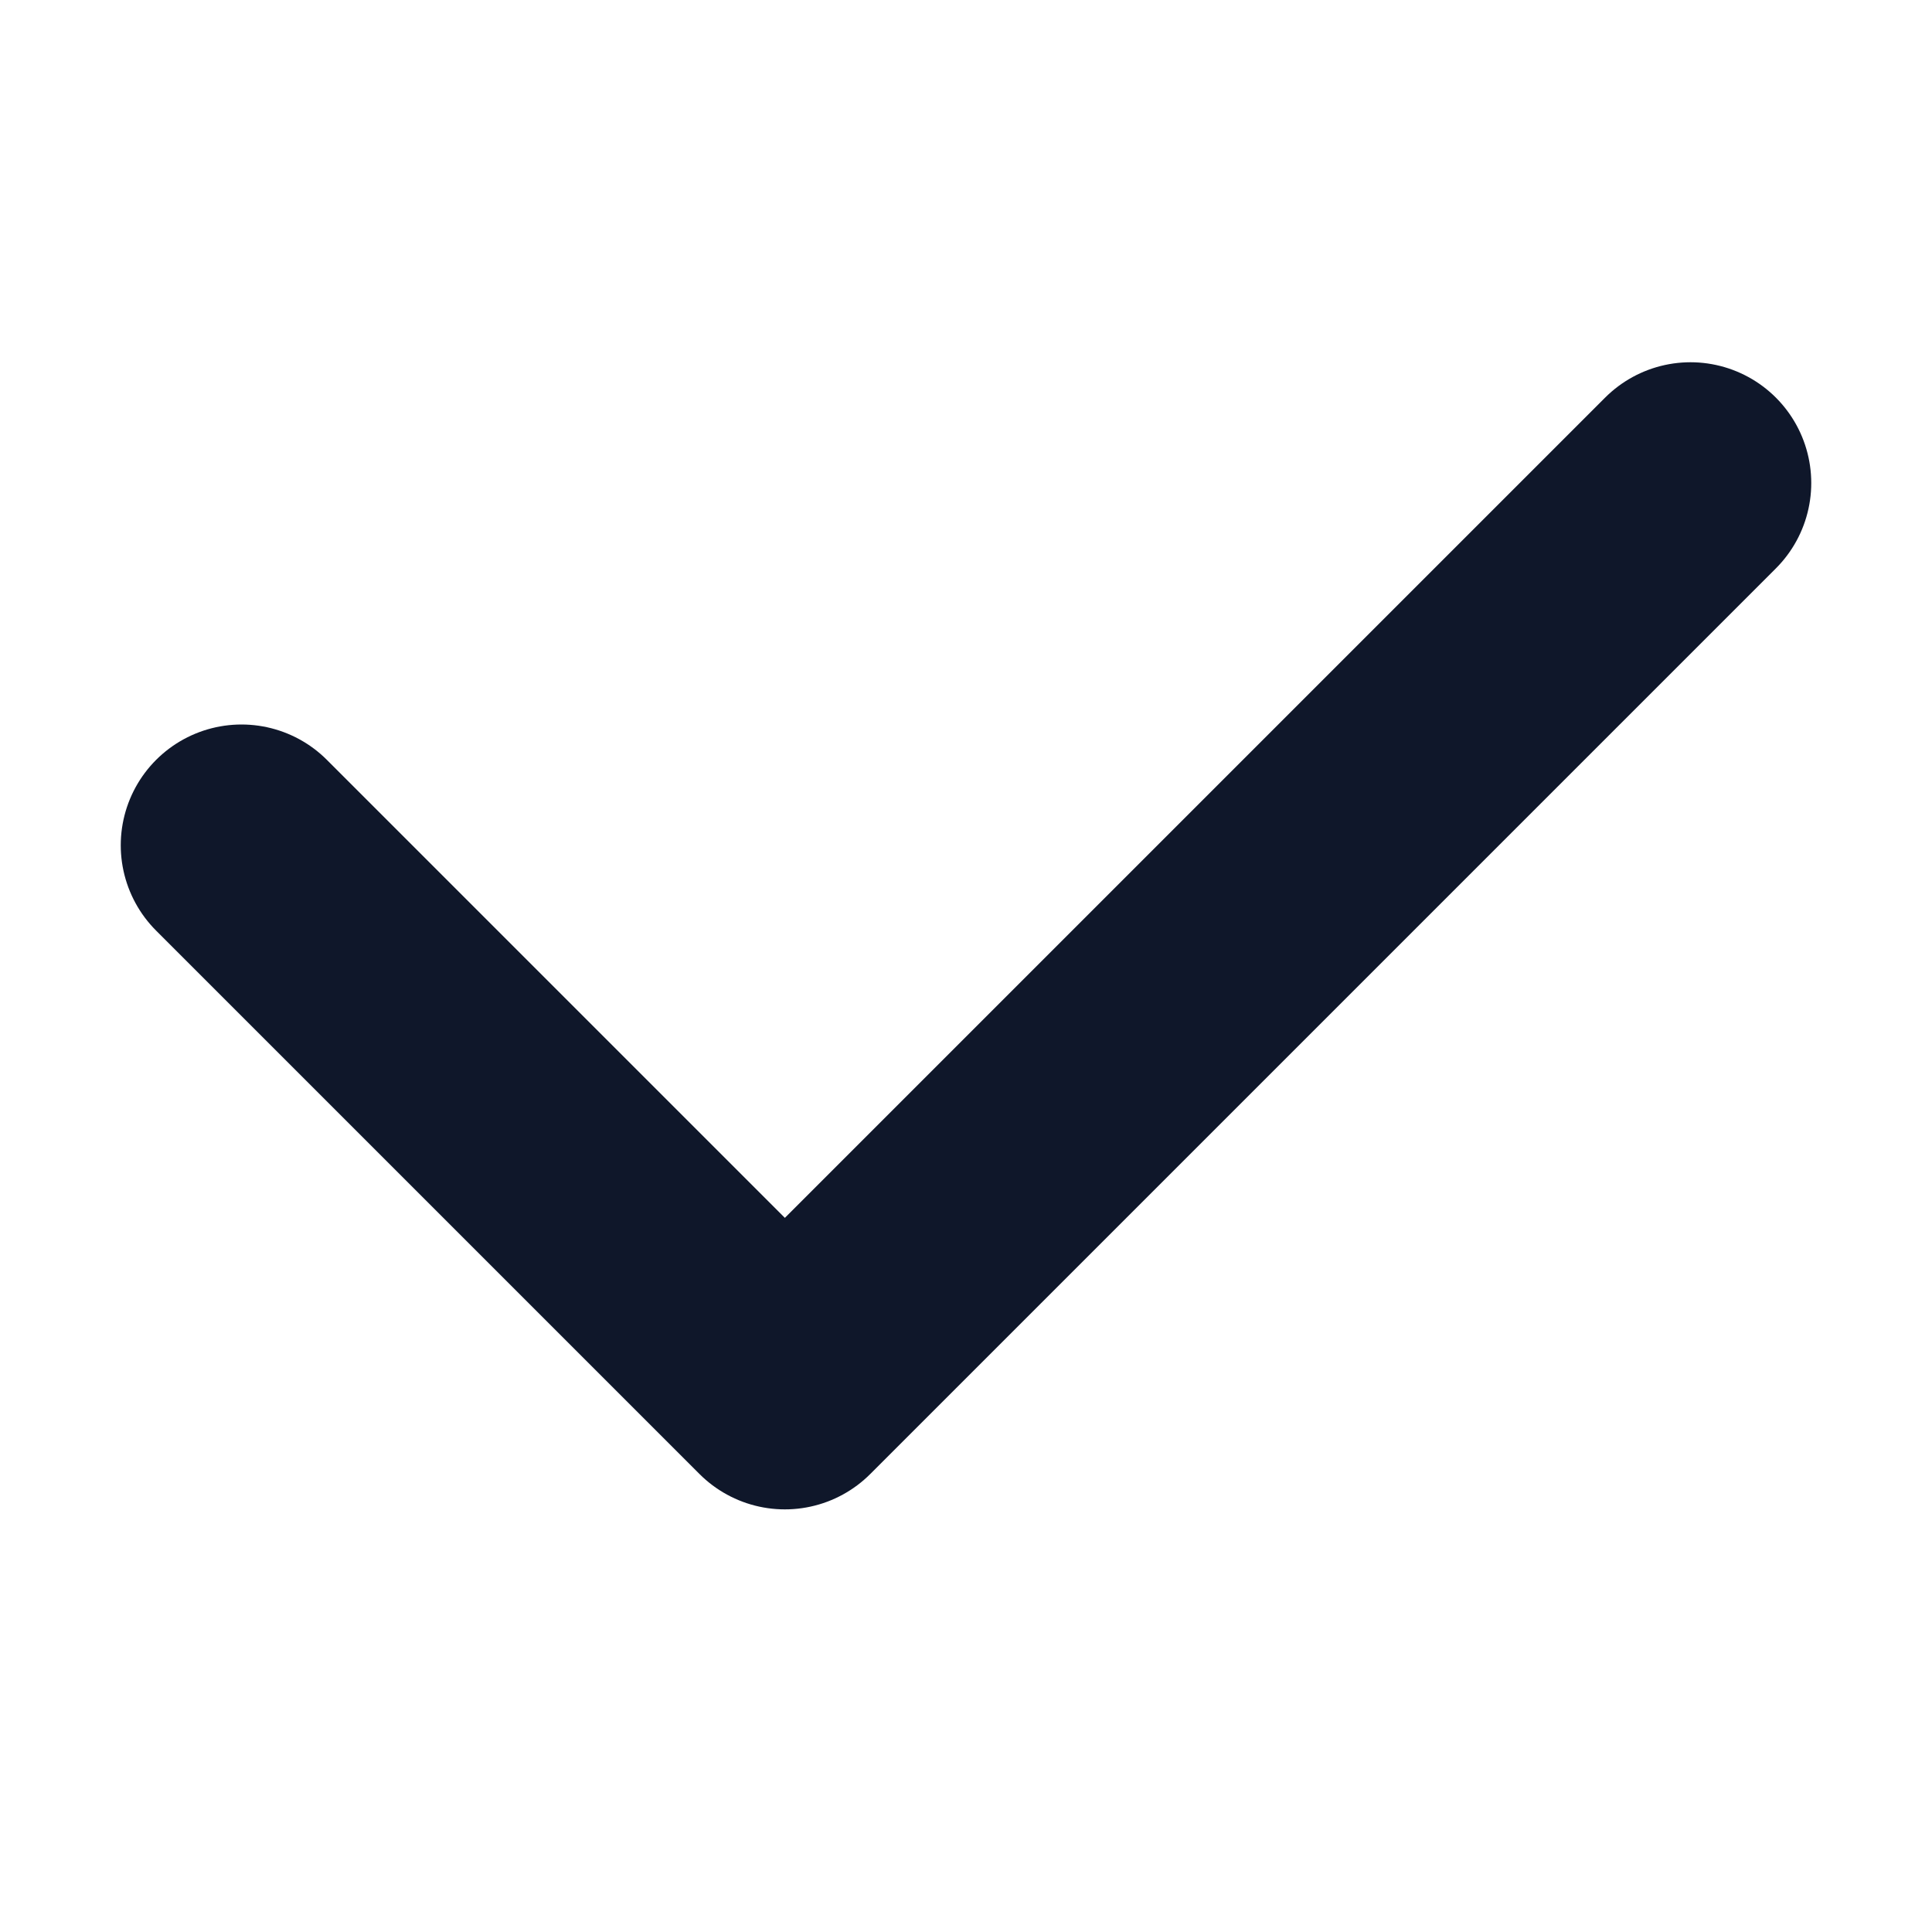
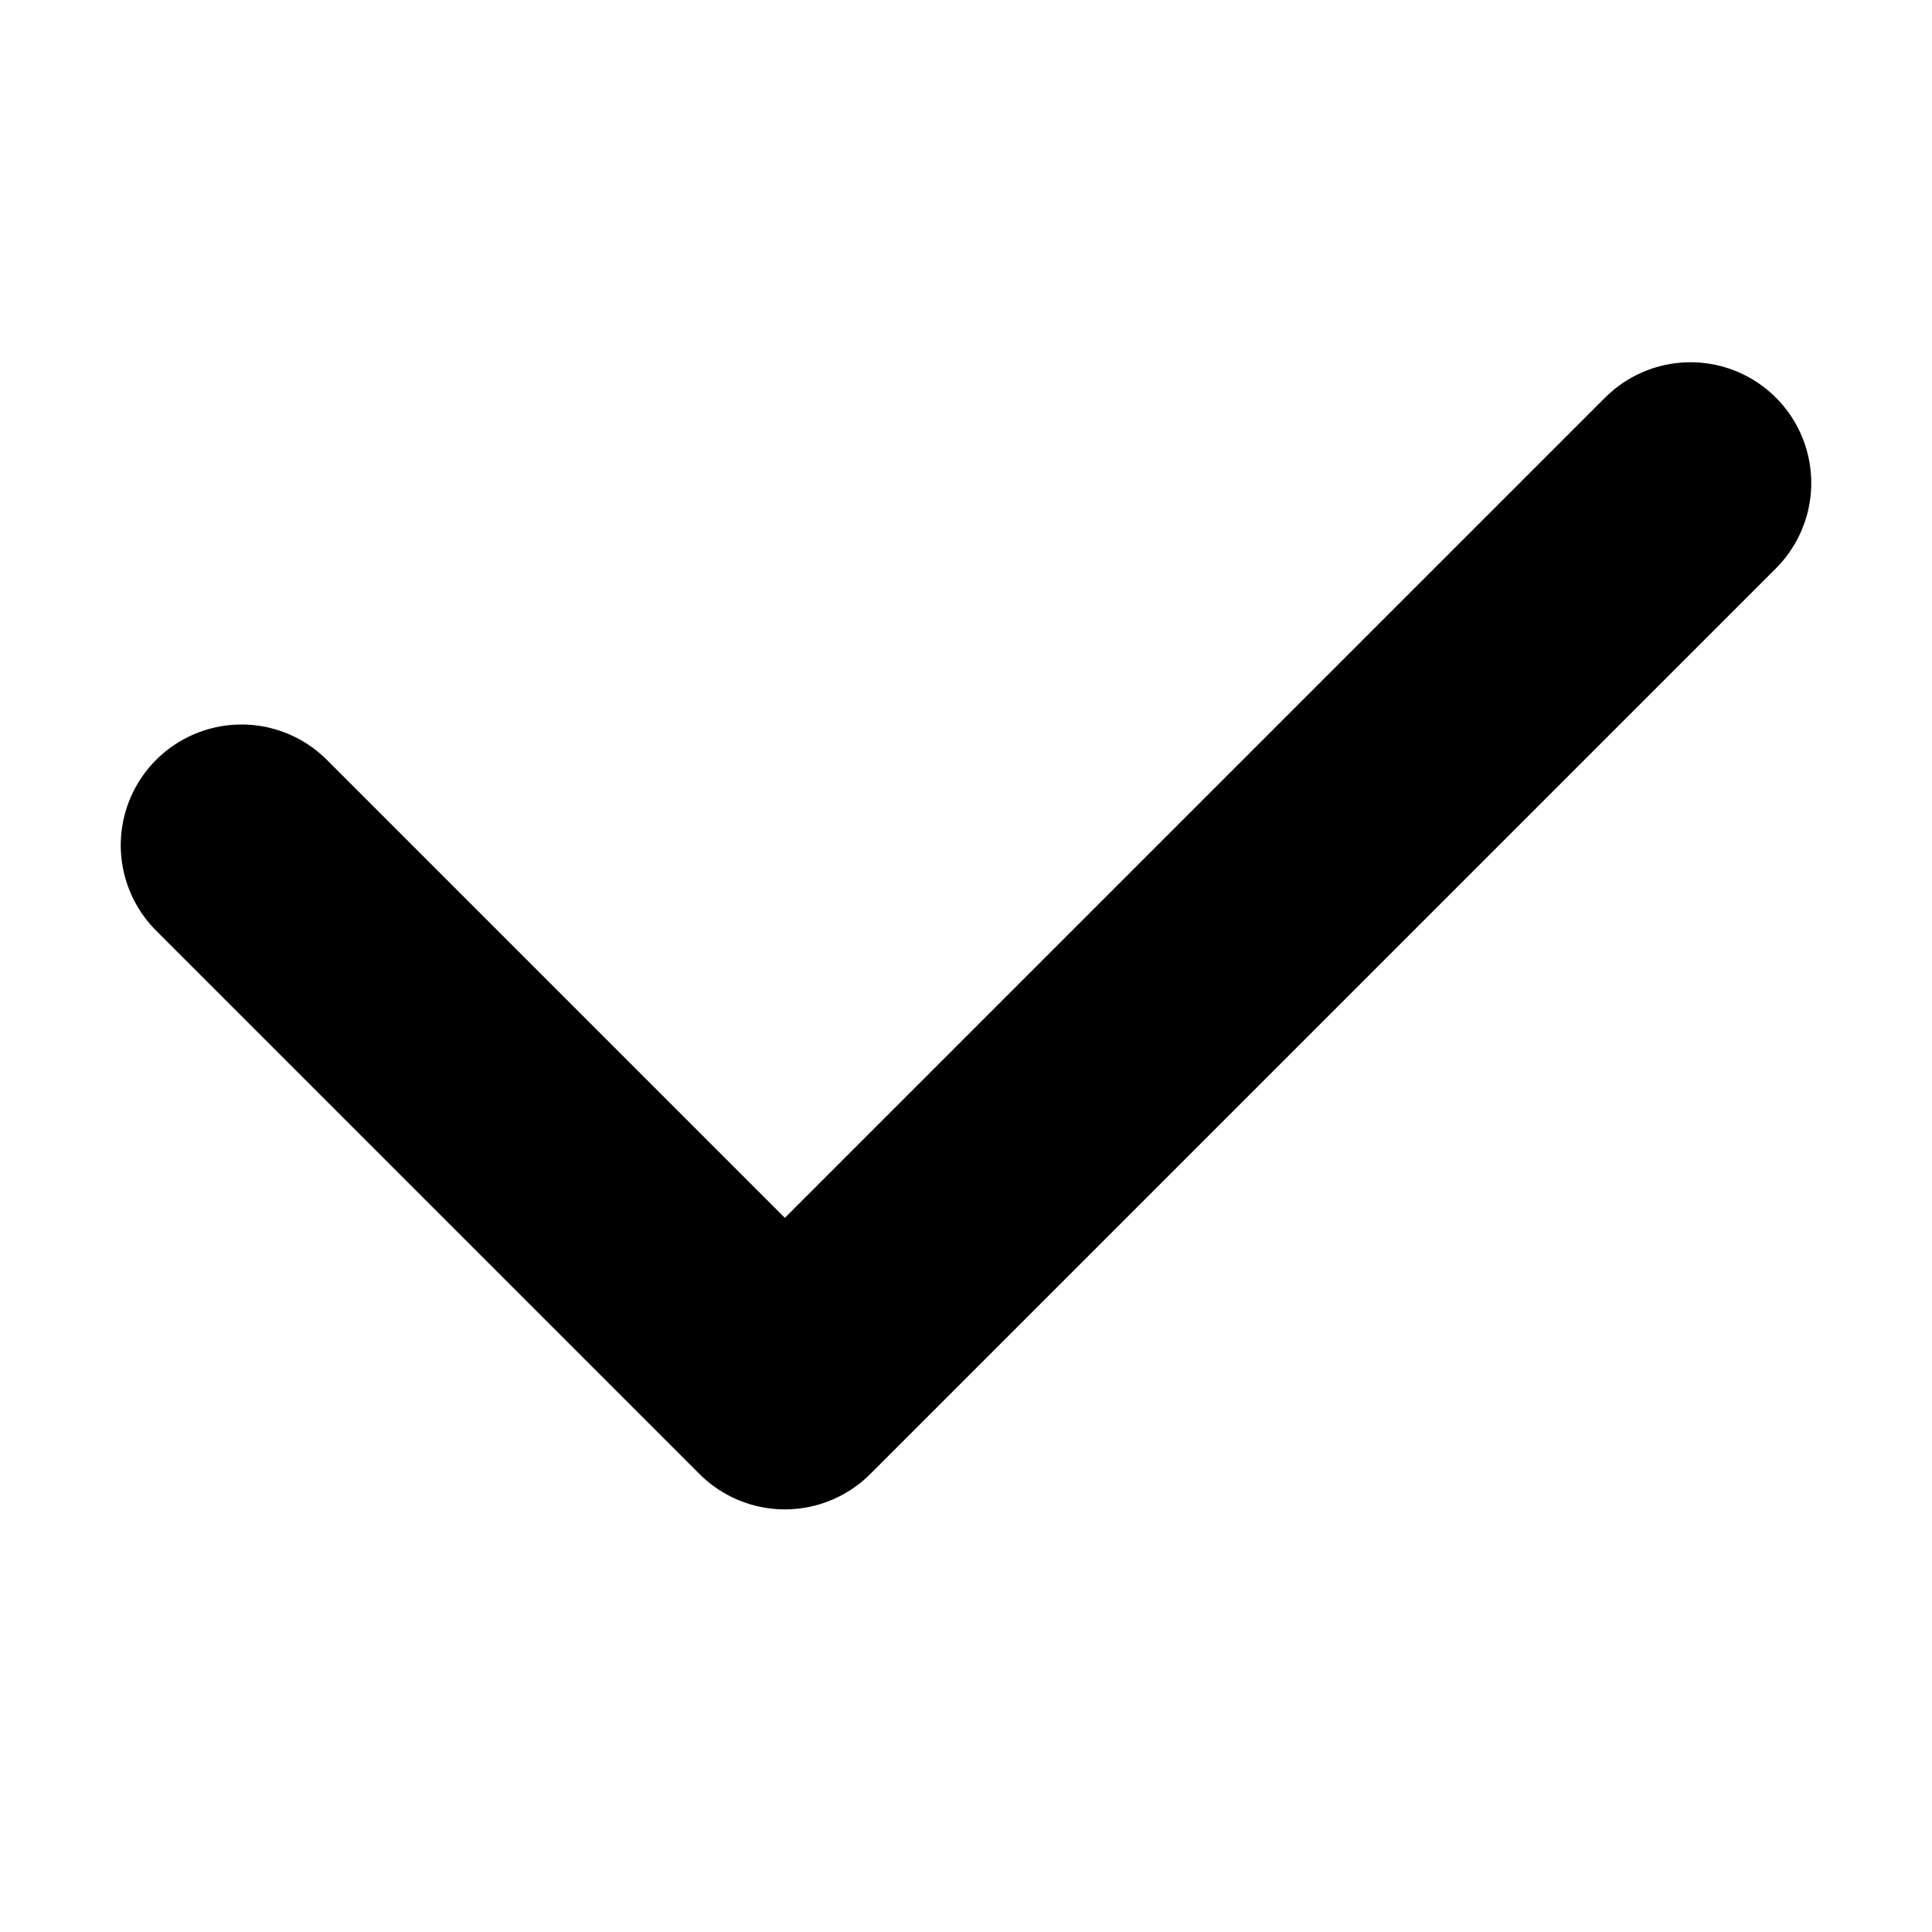
- <svg xmlns="http://www.w3.org/2000/svg" width="16" height="16" viewBox="0 0 16 16" fill="none">
-   <path d="M2 7L6.5 11.5L14 4" stroke="#0F172A" stroke-width="2" stroke-linecap="round" stroke-linejoin="round" />
+ <svg xmlns="http://www.w3.org/2000/svg" width="current" height="current" viewBox="0 0 16 16" fill="none">
+   <path d="M2 7L6.5 11.5L14 4" stroke="currentColor" stroke-width="2" stroke-linecap="round" stroke-linejoin="round" />
</svg>
